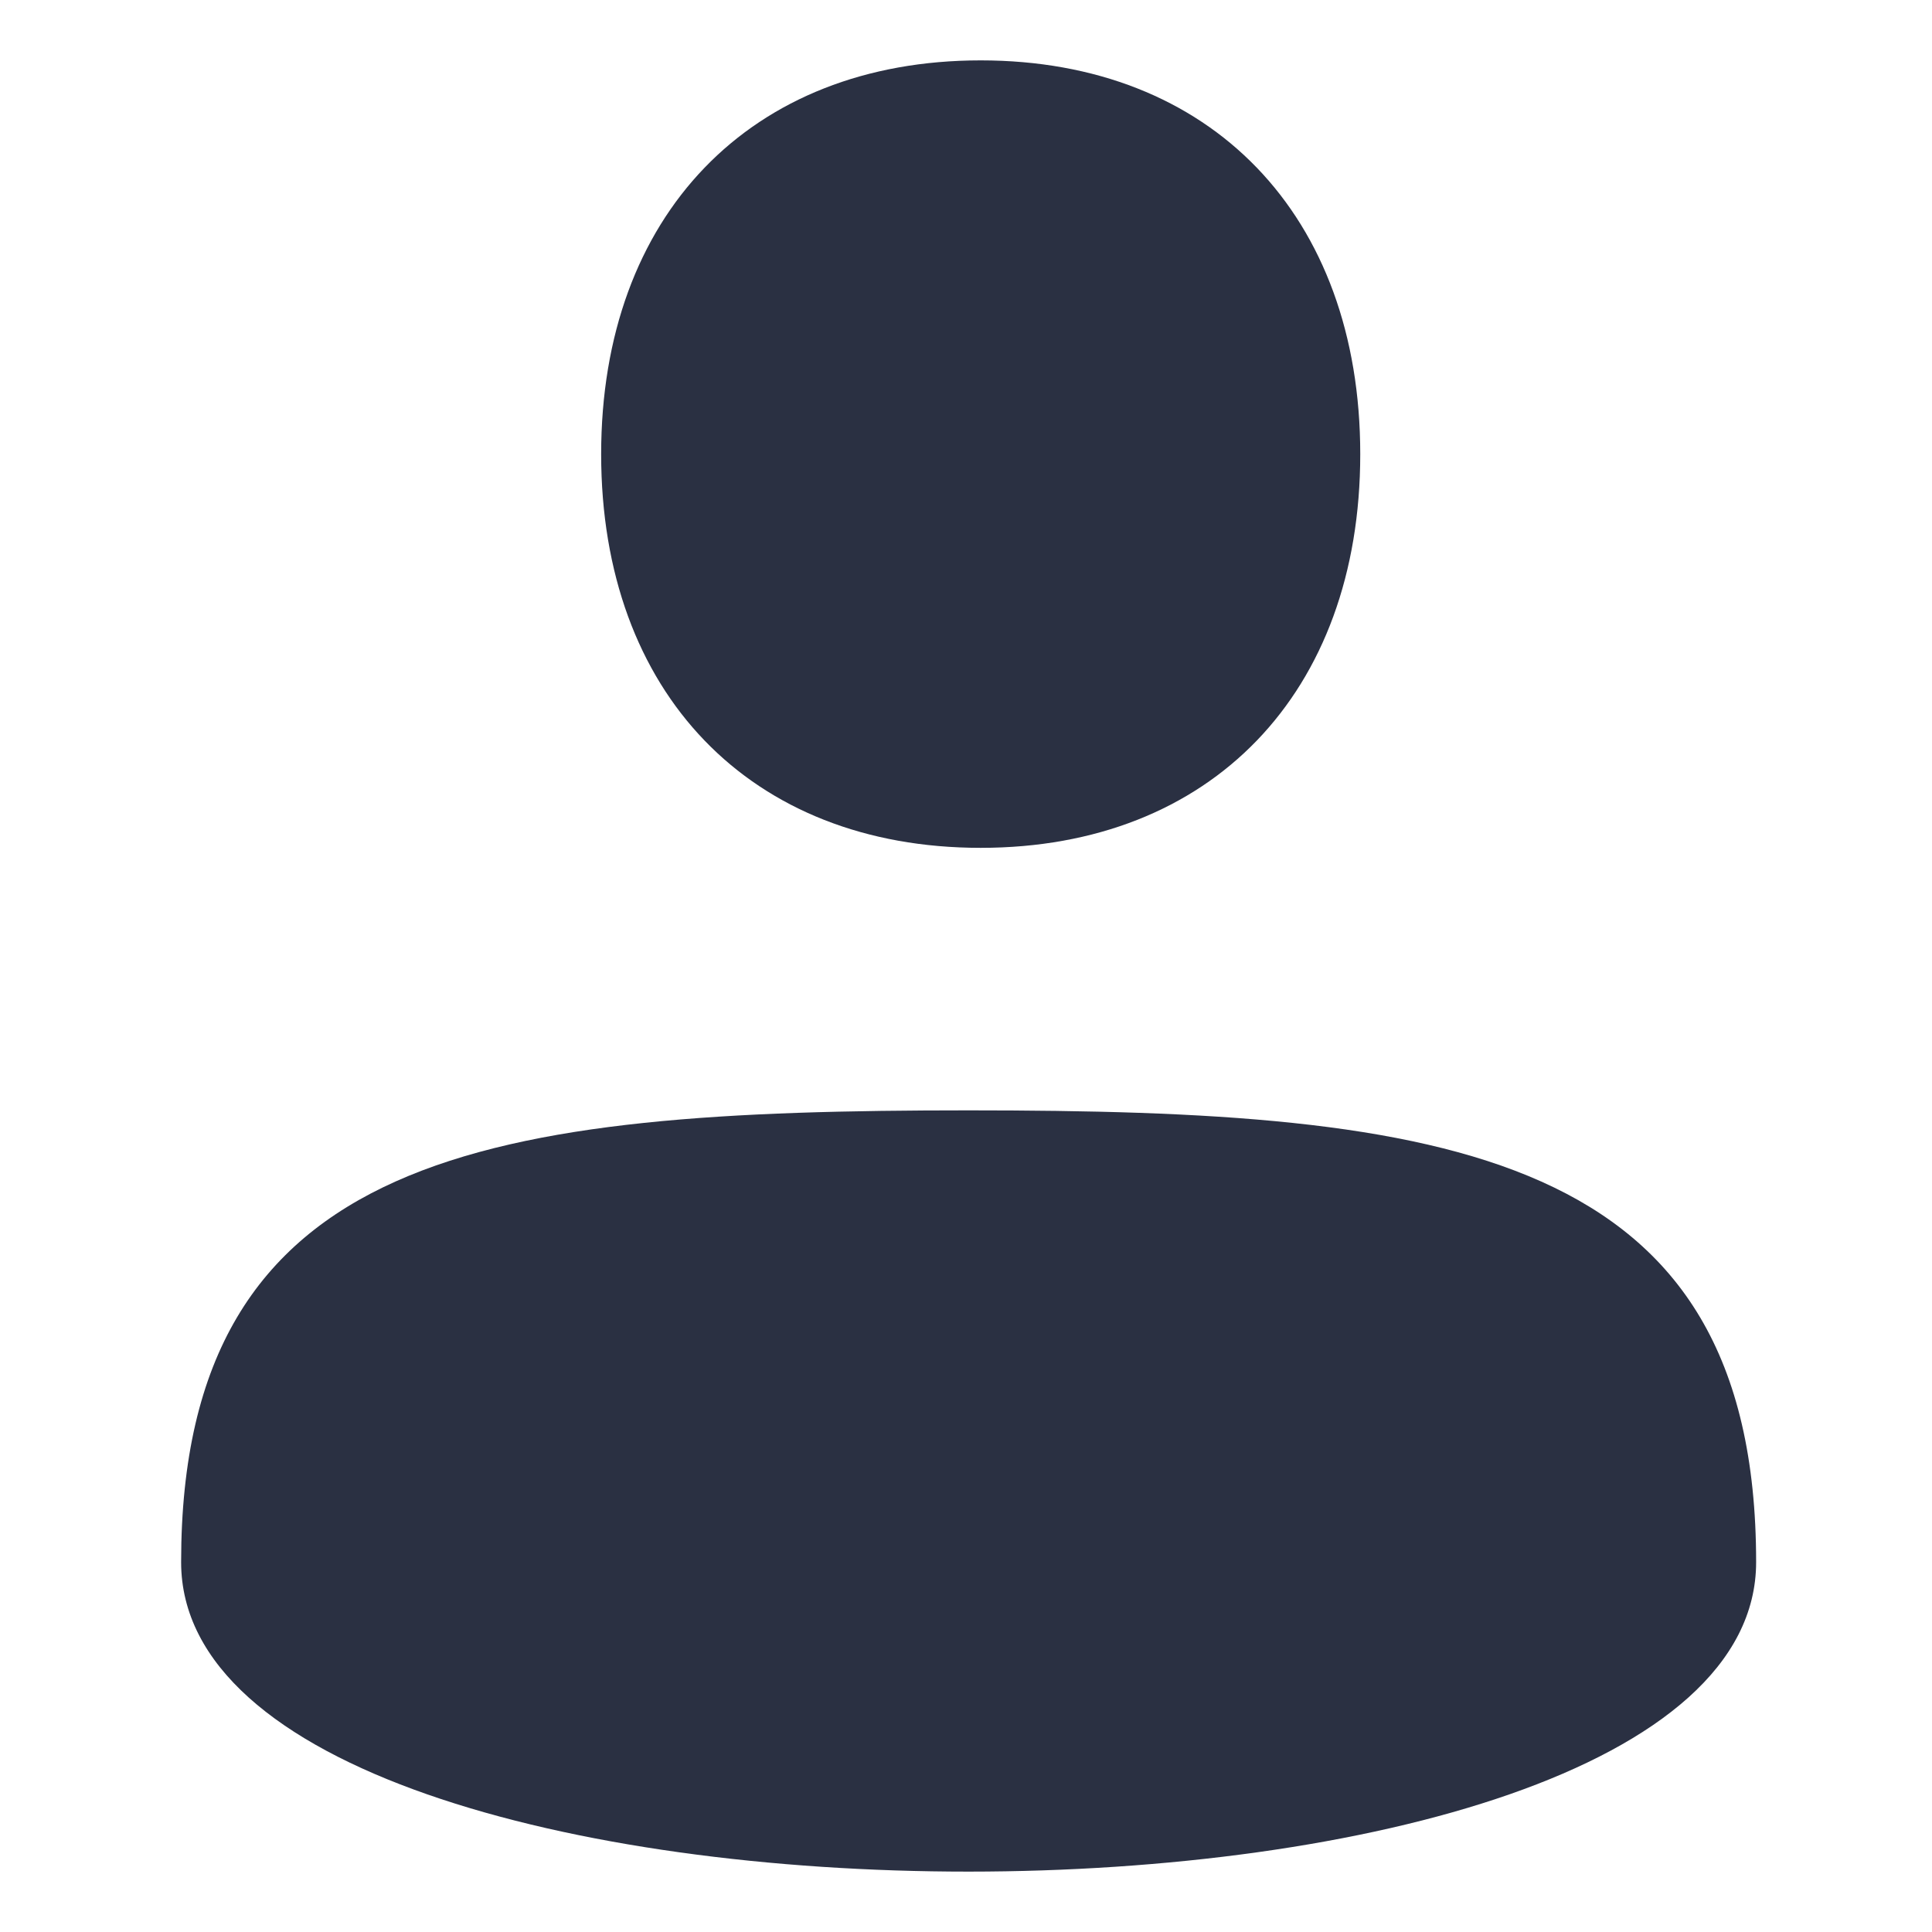
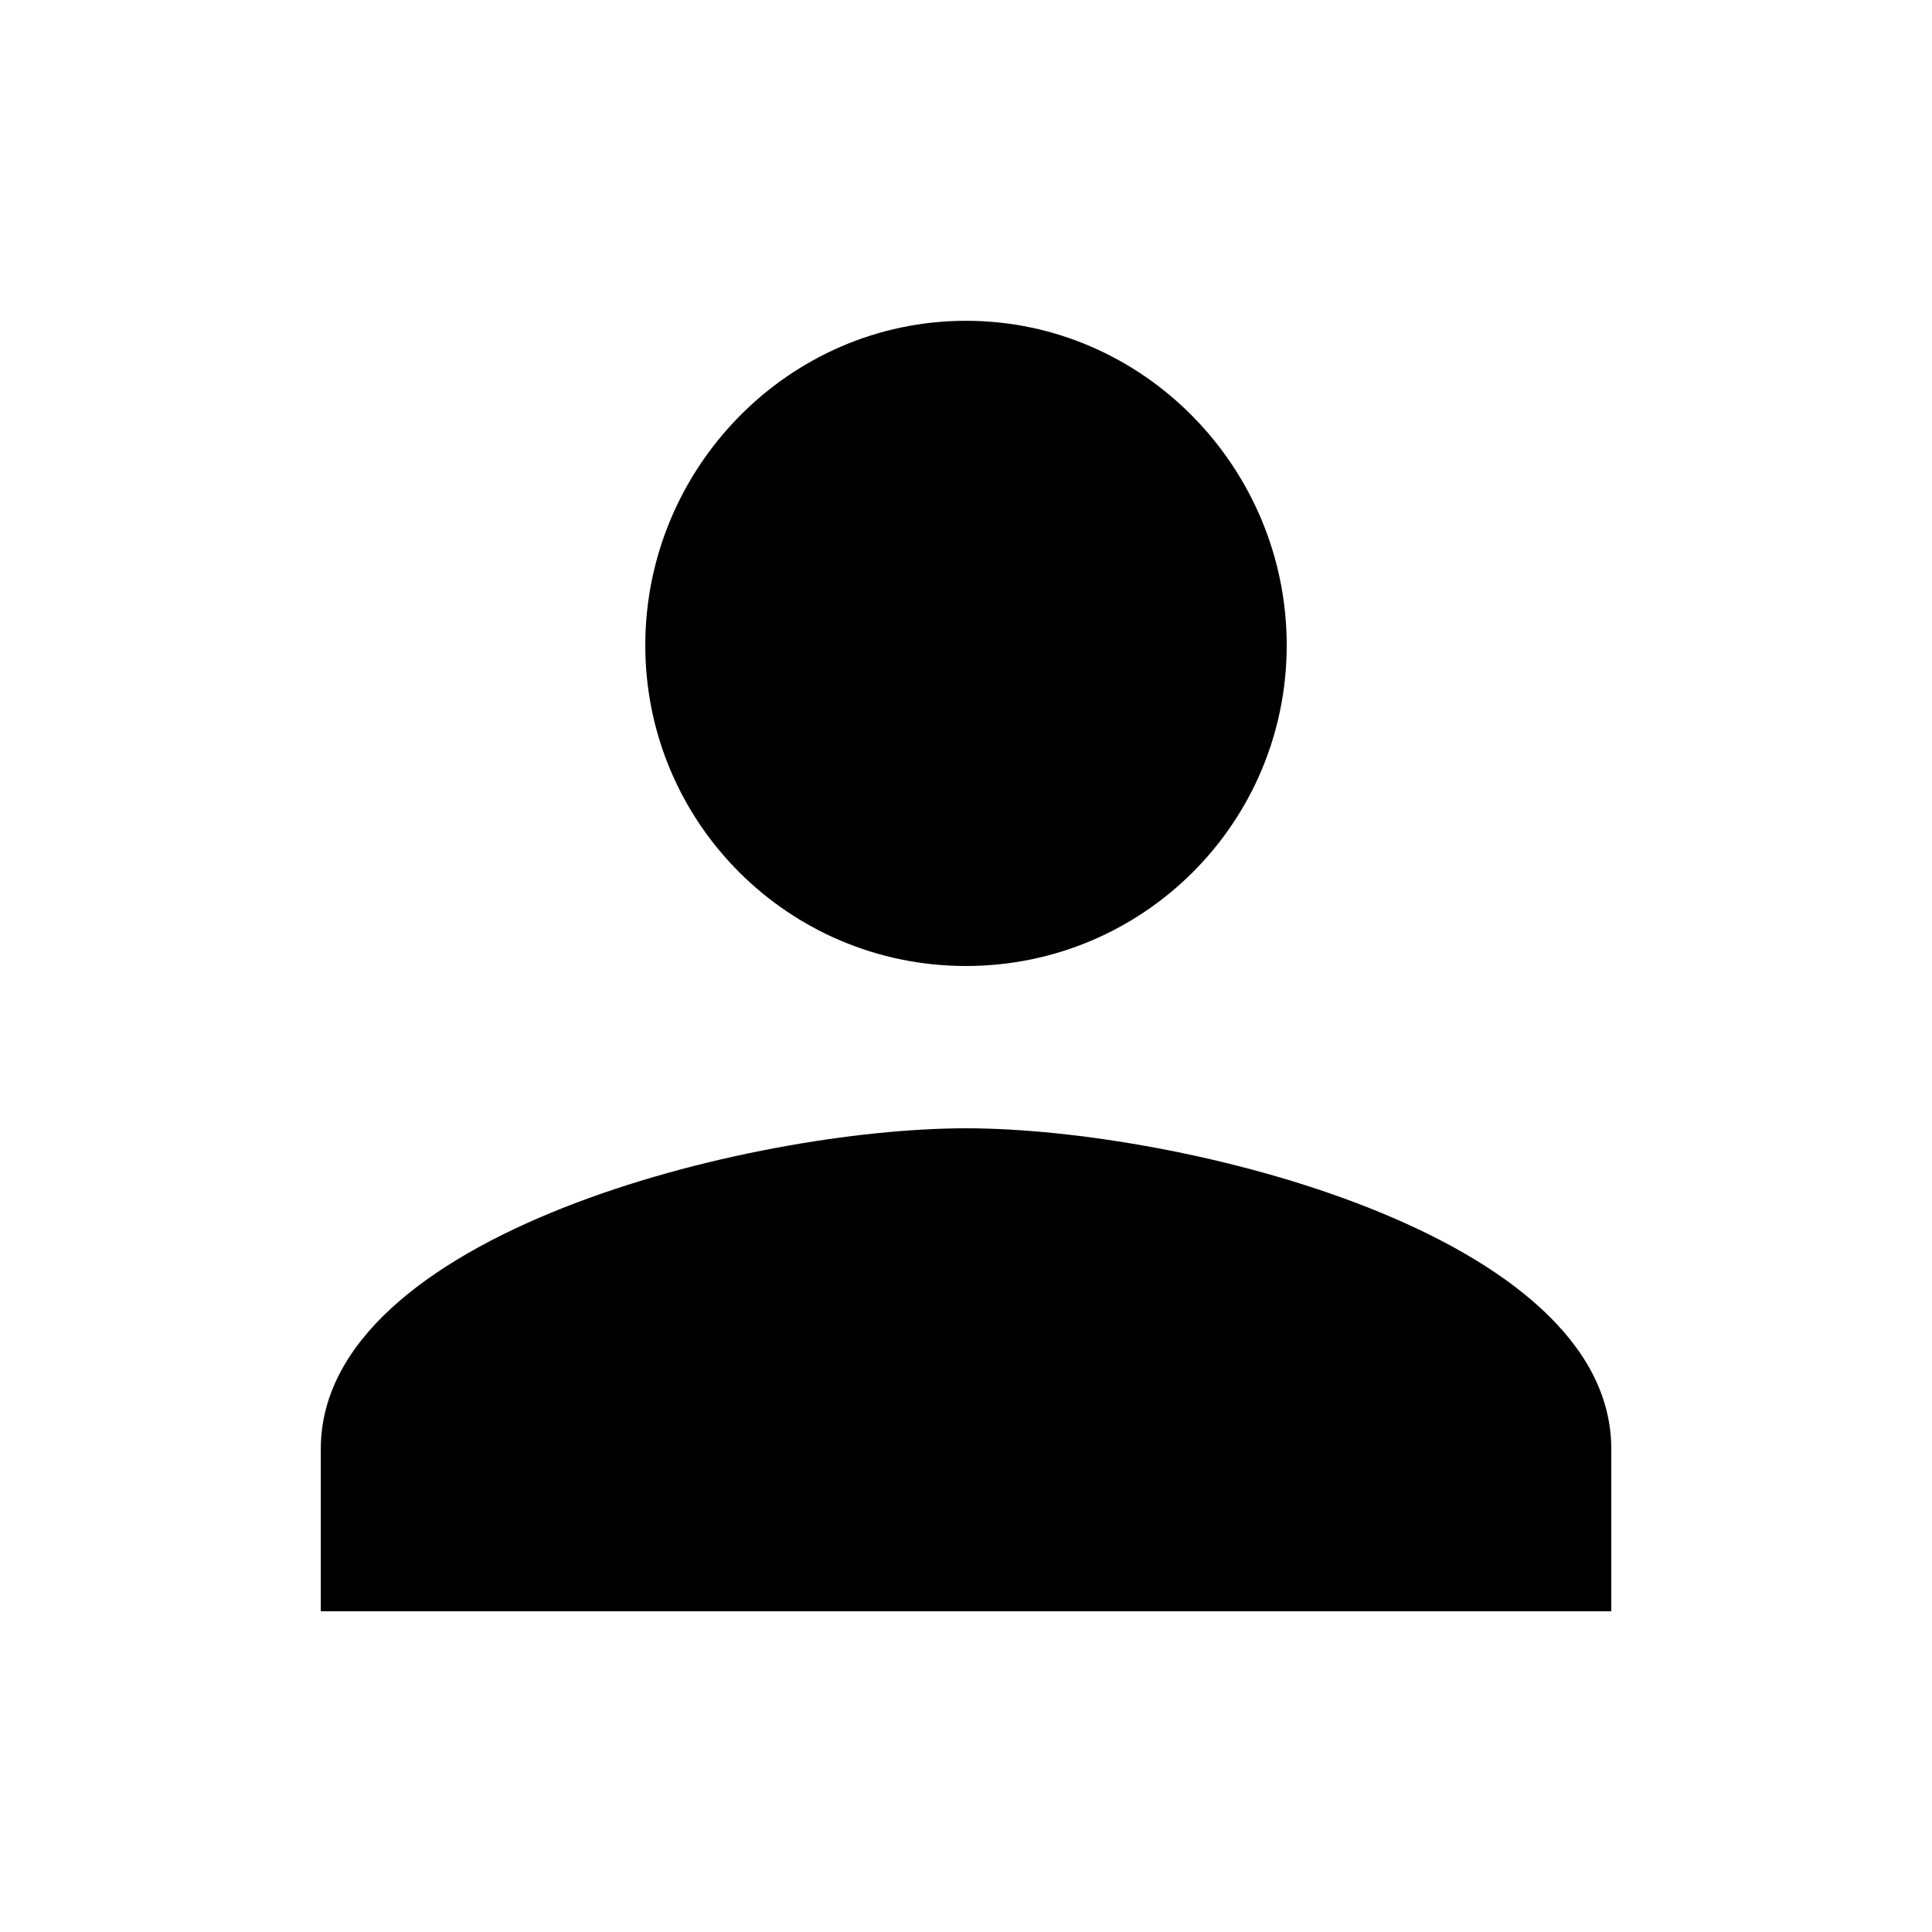
- <svg xmlns="http://www.w3.org/2000/svg" xmlns:xlink="http://www.w3.org/1999/xlink" width="32" height="32" viewBox="0 0 32 32">
-   <defs>
-     <path id="user-a" d="M16.243,1 C20.057,1 22.53,3.566 22.53,7.522 C22.53,11.478 20.057,14.043 16.243,14.043 C12.43,14.043 9.957,11.478 9.957,7.522 C9.957,3.566 12.43,1 16.243,1 Z M3,25.874 C3,19.035 8.132,18.391 16.043,18.391 C23.955,18.391 29.087,19.045 29.087,25.874 C29.087,32.703 3,32.714 3,25.874 Z" />
-   </defs>
-   <g fill="none" fill-rule="evenodd">
-     <use fill="#2A3042" xlink:href="#user-a" />
-   </g>
+ <svg xmlns="http://www.w3.org/2000/svg" version="1.1" width="24" height="24" viewBox="0 0 24 24">
+   <path d="M12 14.016c2.672 0 8.016 1.313 8.016 3.984v2.016h-16.031v-2.016c0-2.672 5.344-3.984 8.016-3.984zM12 12c-2.203 0-3.984-1.781-3.984-3.984s1.781-4.031 3.984-4.031 3.984 1.828 3.984 4.031-1.781 3.984-3.984 3.984z" />
</svg>
